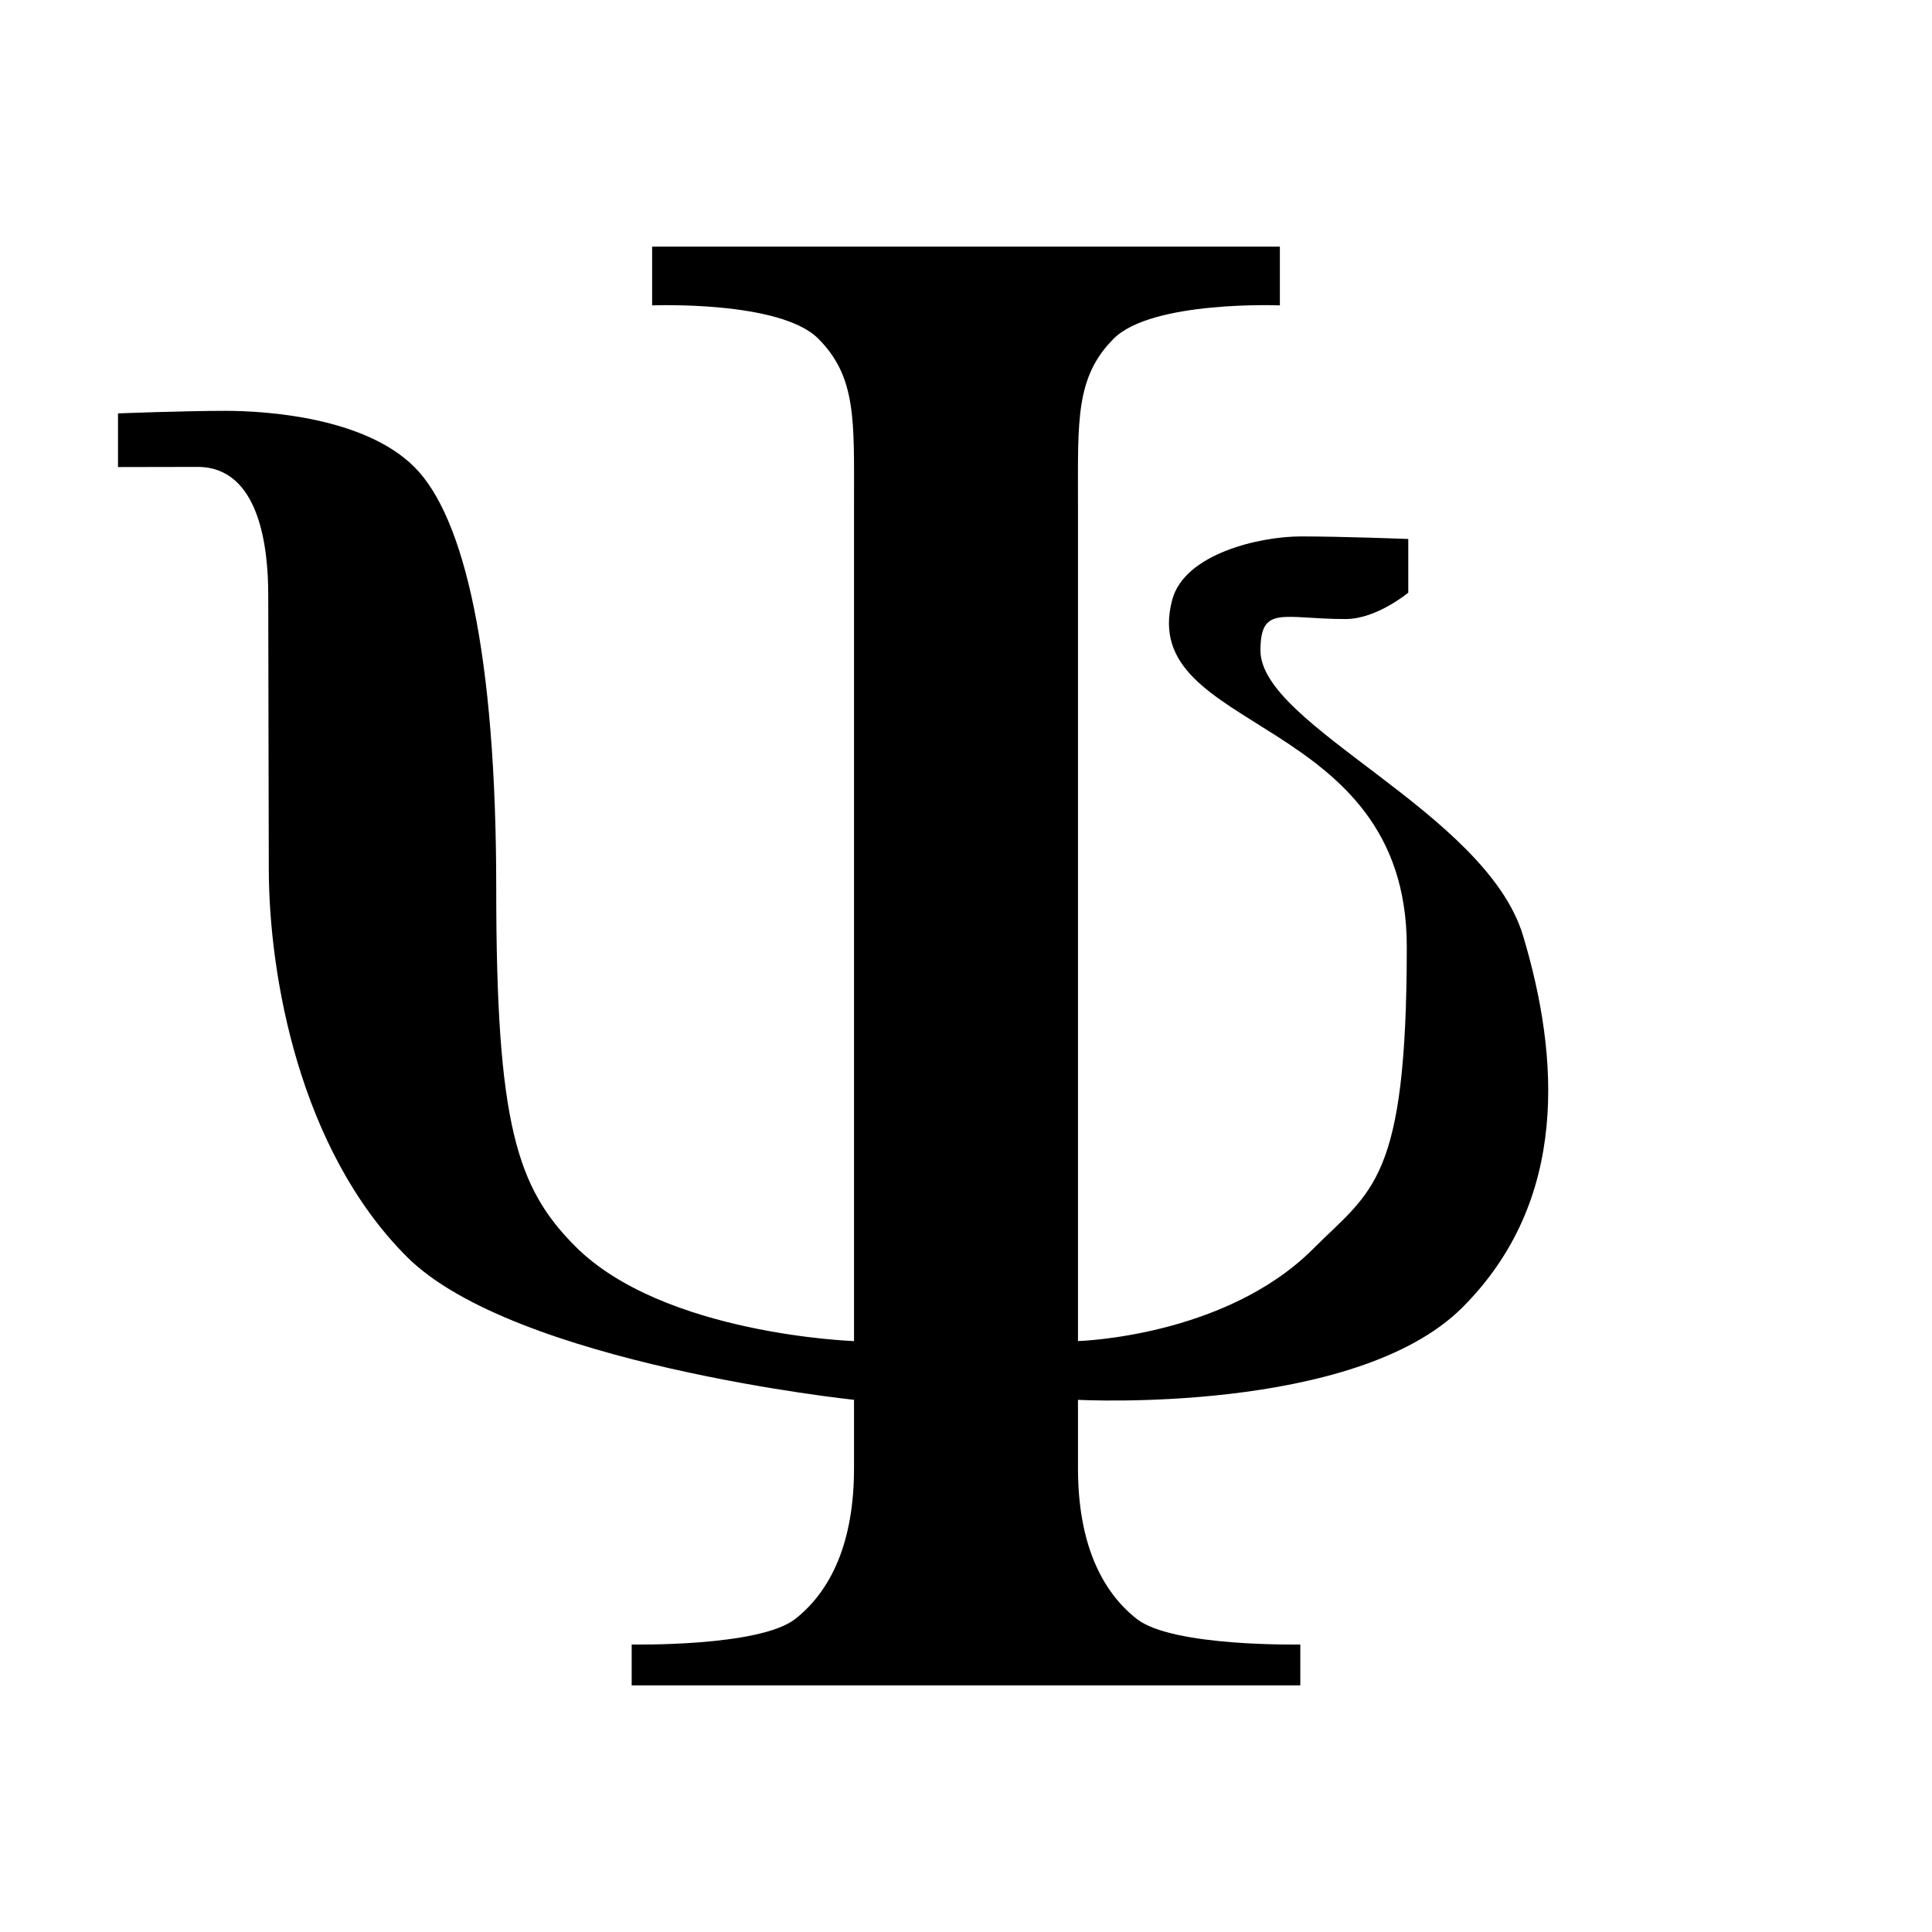
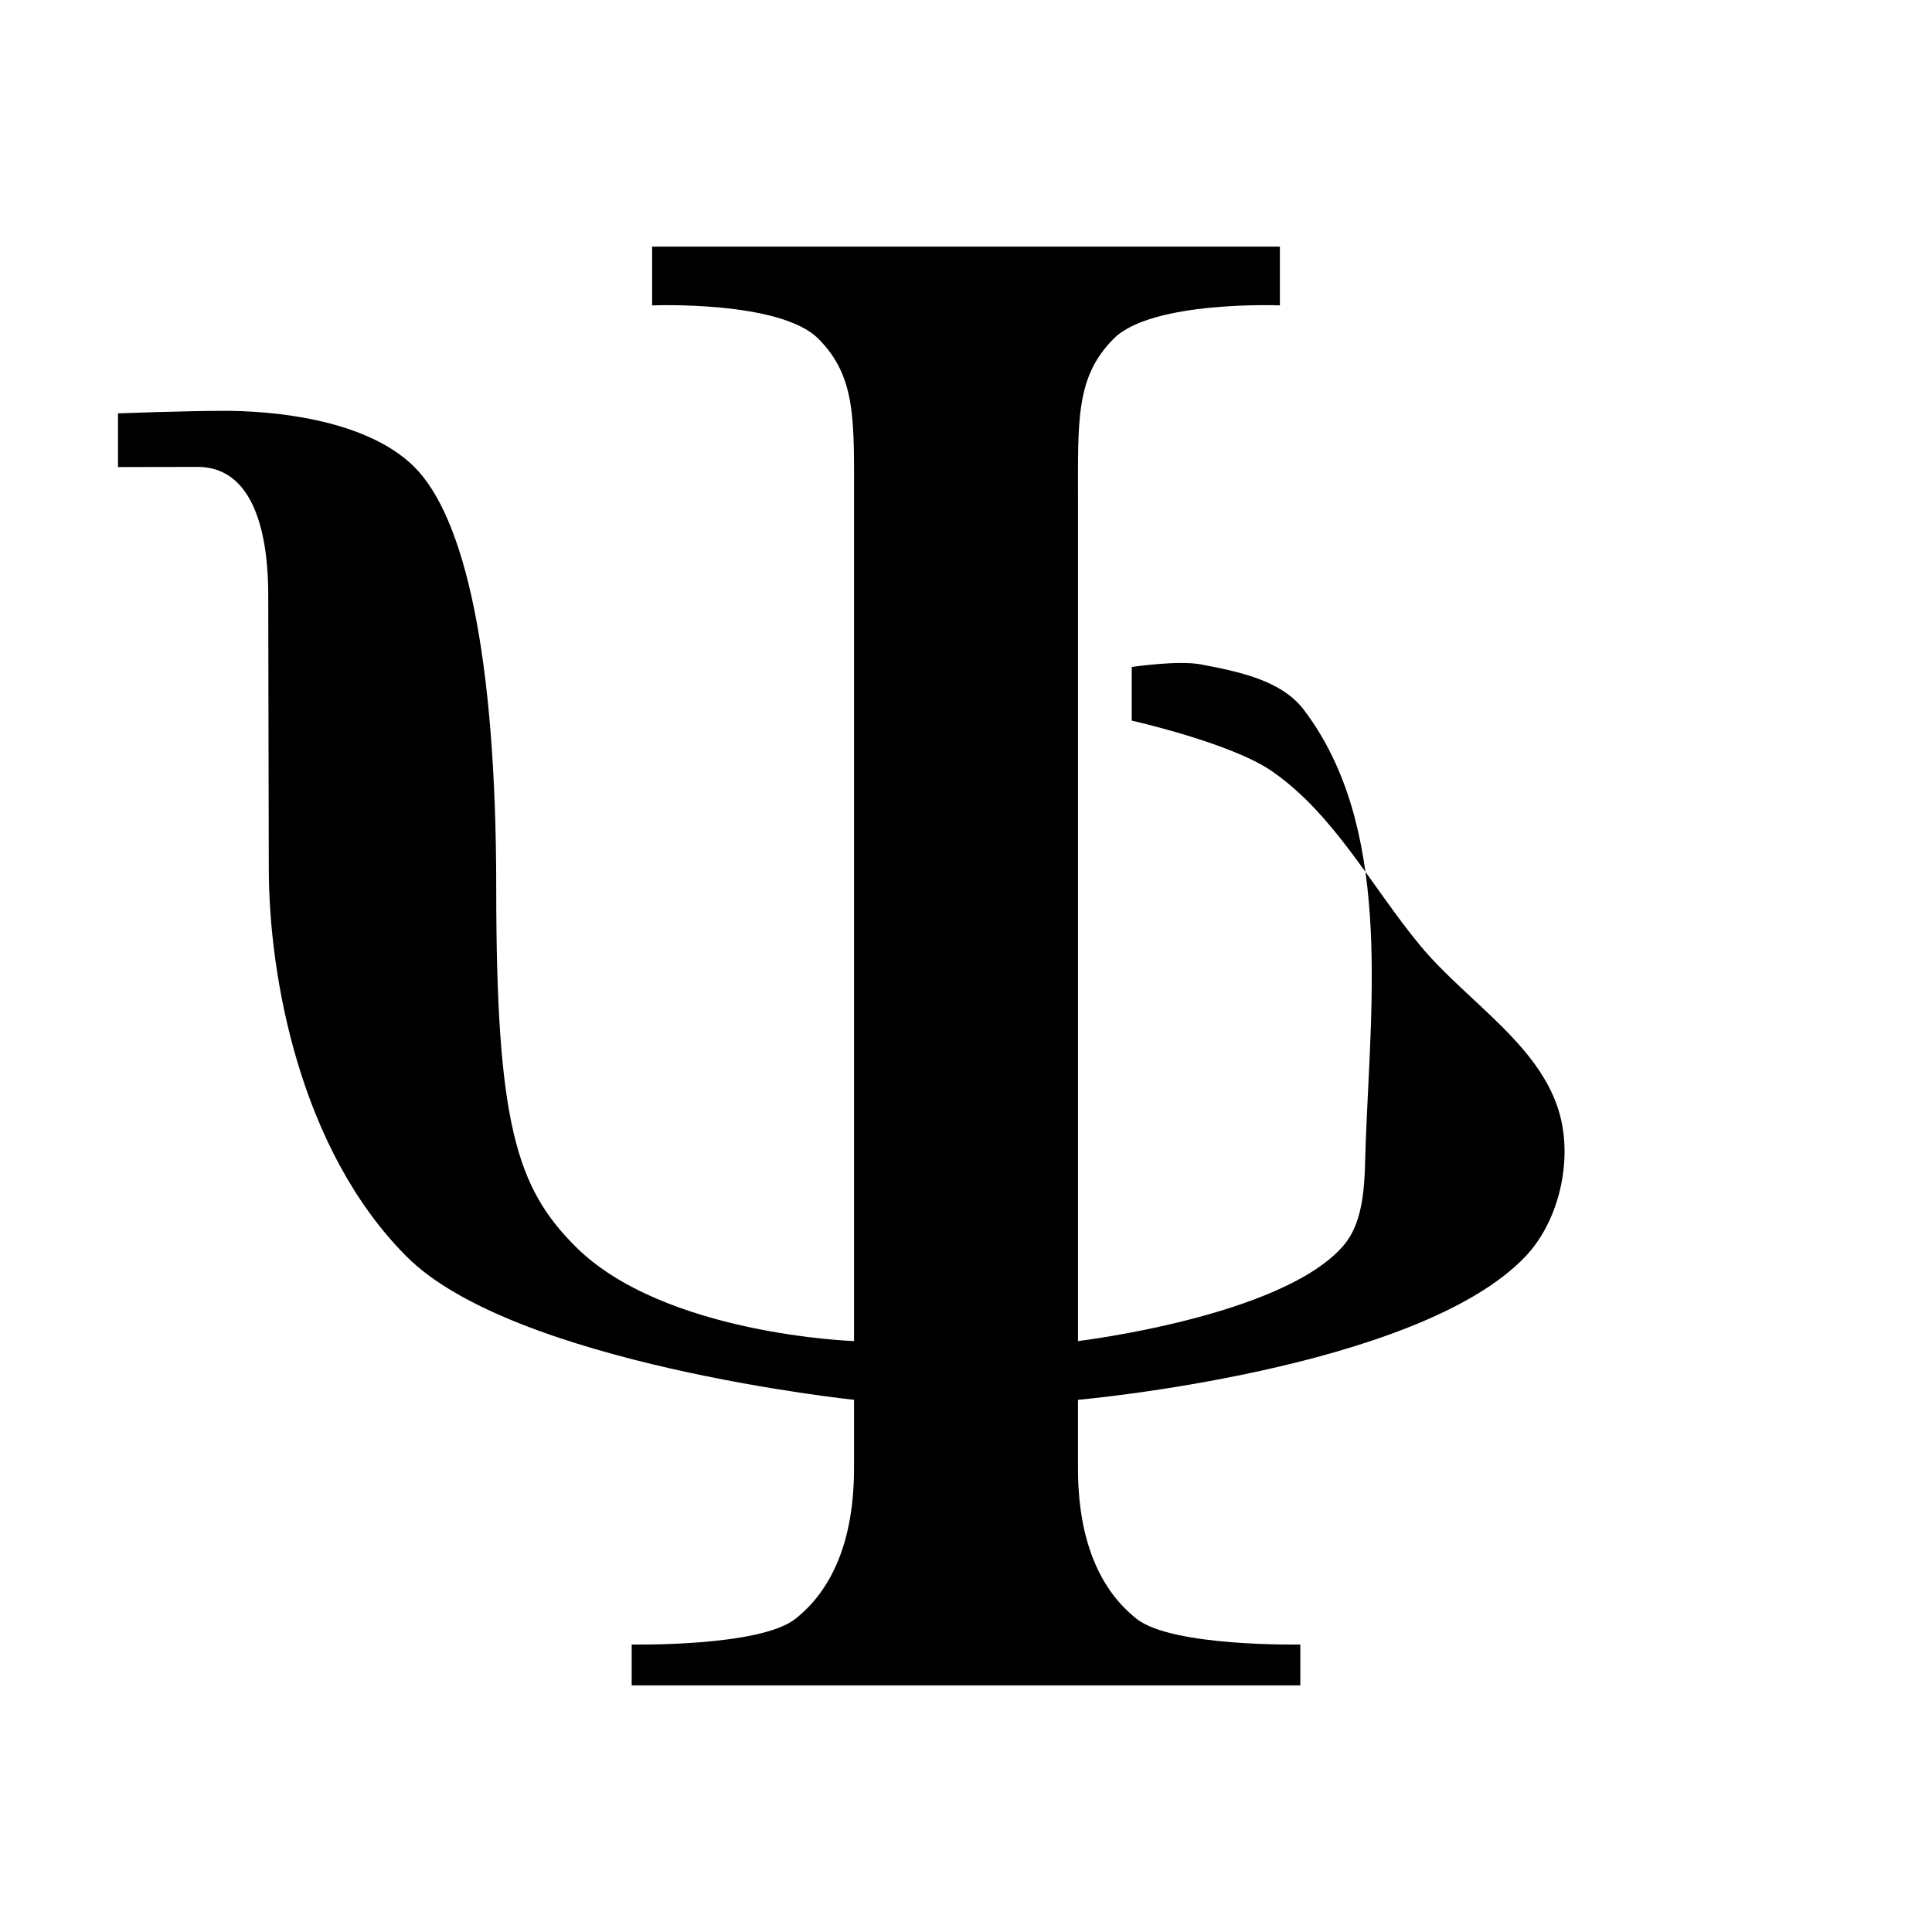
<svg xmlns="http://www.w3.org/2000/svg" id="svg2" width="100" height="100" version="1.0">
  <defs id="defs5" />
-   <path id="path1873" style="fill:#000000;fill-opacity:1;fill-rule:evenodd;stroke:none;stroke-width:1px;stroke-linecap:butt;stroke-linejoin:miter;stroke-opacity:1" d="m 67.304,87.235 v -2.116 c 0,0 -6.614,0.132 -8.466,-1.323 C 56.987,82.341 55.796,79.828 55.796,75.992 v -3.537 c 0,0 14.343,0.773 19.898,-4.782 5.556,-5.556 5.006,-13.009 3.143,-19.231 -1.92,-6.411 -13.596,-10.869 -13.596,-14.772 0,-2.384 1.171,-1.628 4.407,-1.628 1.609,0 3.244,-1.367 3.244,-1.367 v -2.778 c 0,0 -3.439,-0.132 -5.556,-0.132 -2.116,0 -6.029,0.891 -6.663,3.285 -1.85,6.983 12.142,5.781 12.142,17.95 0,12.169 -1.808,12.601 -4.851,15.644 -4.564,4.564 -12.168,4.769 -12.168,4.769 V 25.992 c 0,-4.233 -0.132,-6.481 1.852,-8.466 1.984,-1.984 8.598,-1.72 8.598,-1.72 V 12.765 H 33.754 v 3.042 c 0,0 6.614,-0.265 8.598,1.72 1.984,1.984 1.852,4.233 1.852,8.466 v 43.421 c 0,0 -9.854,-0.33 -14.418,-4.894 C 26.743,61.476 25.685,58.169 25.685,46 c 0,-12.169 -1.653,-19.246 -4.233,-21.825 -2.579,-2.579 -7.672,-2.91 -9.788,-2.91 -2.116,0 -5.556,0.132 -5.556,0.132 v 2.778 c 0,0 2.51,-0.008 4.119,-0.008 3.235,0 3.657,4.245 3.657,6.628 0,3.903 0.029,11.369 0.029,14.147 0,5.556 1.587,14.55 7.143,20.106 5.556,5.556 23.148,7.407 23.148,7.407 v 3.537 c 0,3.836 -1.19,6.349 -3.042,7.804 -1.852,1.455 -8.466,1.323 -8.466,1.323 v 2.116" />
+   <path id="path1873" style="fill:#000000;fill-opacity:1;fill-rule:evenodd;stroke:none;stroke-width:1px;stroke-linecap:butt;stroke-linejoin:miter;stroke-opacity:1" d="m 67.304,87.235 v -2.116 c 0,0 -6.614,0.132 -8.466,-1.323 C 56.987,82.341 55.796,79.828 55.796,75.992 v -3.537 c 0,0 17.554,-1.548 23.148,-7.407 1.664,-1.743 2.376,-4.622 1.883,-6.981 -0.8,-3.826 -4.847,-6.133 -7.336,-9.147 -2.509,-3.037 -4.418,-6.759 -7.656,-9.003 -2.113,-1.465 -7.256,-2.617 -7.256,-2.617 v -2.778 c 0,0 2.409,-0.357 3.583,-0.132 1.905,0.365 4.151,0.802 5.323,2.348 4.555,6.007 3.49,14.855 3.205,22.388 -0.07,1.84 0.024,4.013 -1.194,5.394 -3.208,3.637 -13.699,4.894 -13.699,4.894 V 25.992 c 0,-4.233 -0.132,-6.481 1.852,-8.466 1.984,-1.984 8.598,-1.72 8.598,-1.72 V 12.765 H 33.754 v 3.042 c 0,0 6.614,-0.265 8.598,1.72 1.984,1.984 1.852,4.233 1.852,8.466 v 43.421 c 0,0 -9.854,-0.33 -14.418,-4.894 C 26.743,61.476 25.685,58.169 25.685,46 c 0,-12.169 -1.653,-19.246 -4.233,-21.825 -2.579,-2.579 -7.672,-2.91 -9.788,-2.91 -2.116,0 -5.556,0.132 -5.556,0.132 v 2.778 c 0,0 2.51,-0.008 4.119,-0.008 3.235,0 3.657,4.245 3.657,6.628 0,3.903 0.029,11.369 0.029,14.147 0,5.556 1.587,14.55 7.143,20.106 5.556,5.556 23.148,7.407 23.148,7.407 v 3.537 c 0,3.836 -1.19,6.349 -3.042,7.804 -1.852,1.455 -8.466,1.323 -8.466,1.323 v 2.116" />
  <circle id="anchor" cx="50" cy="50" r="0.001" fill="none" />
</svg>
